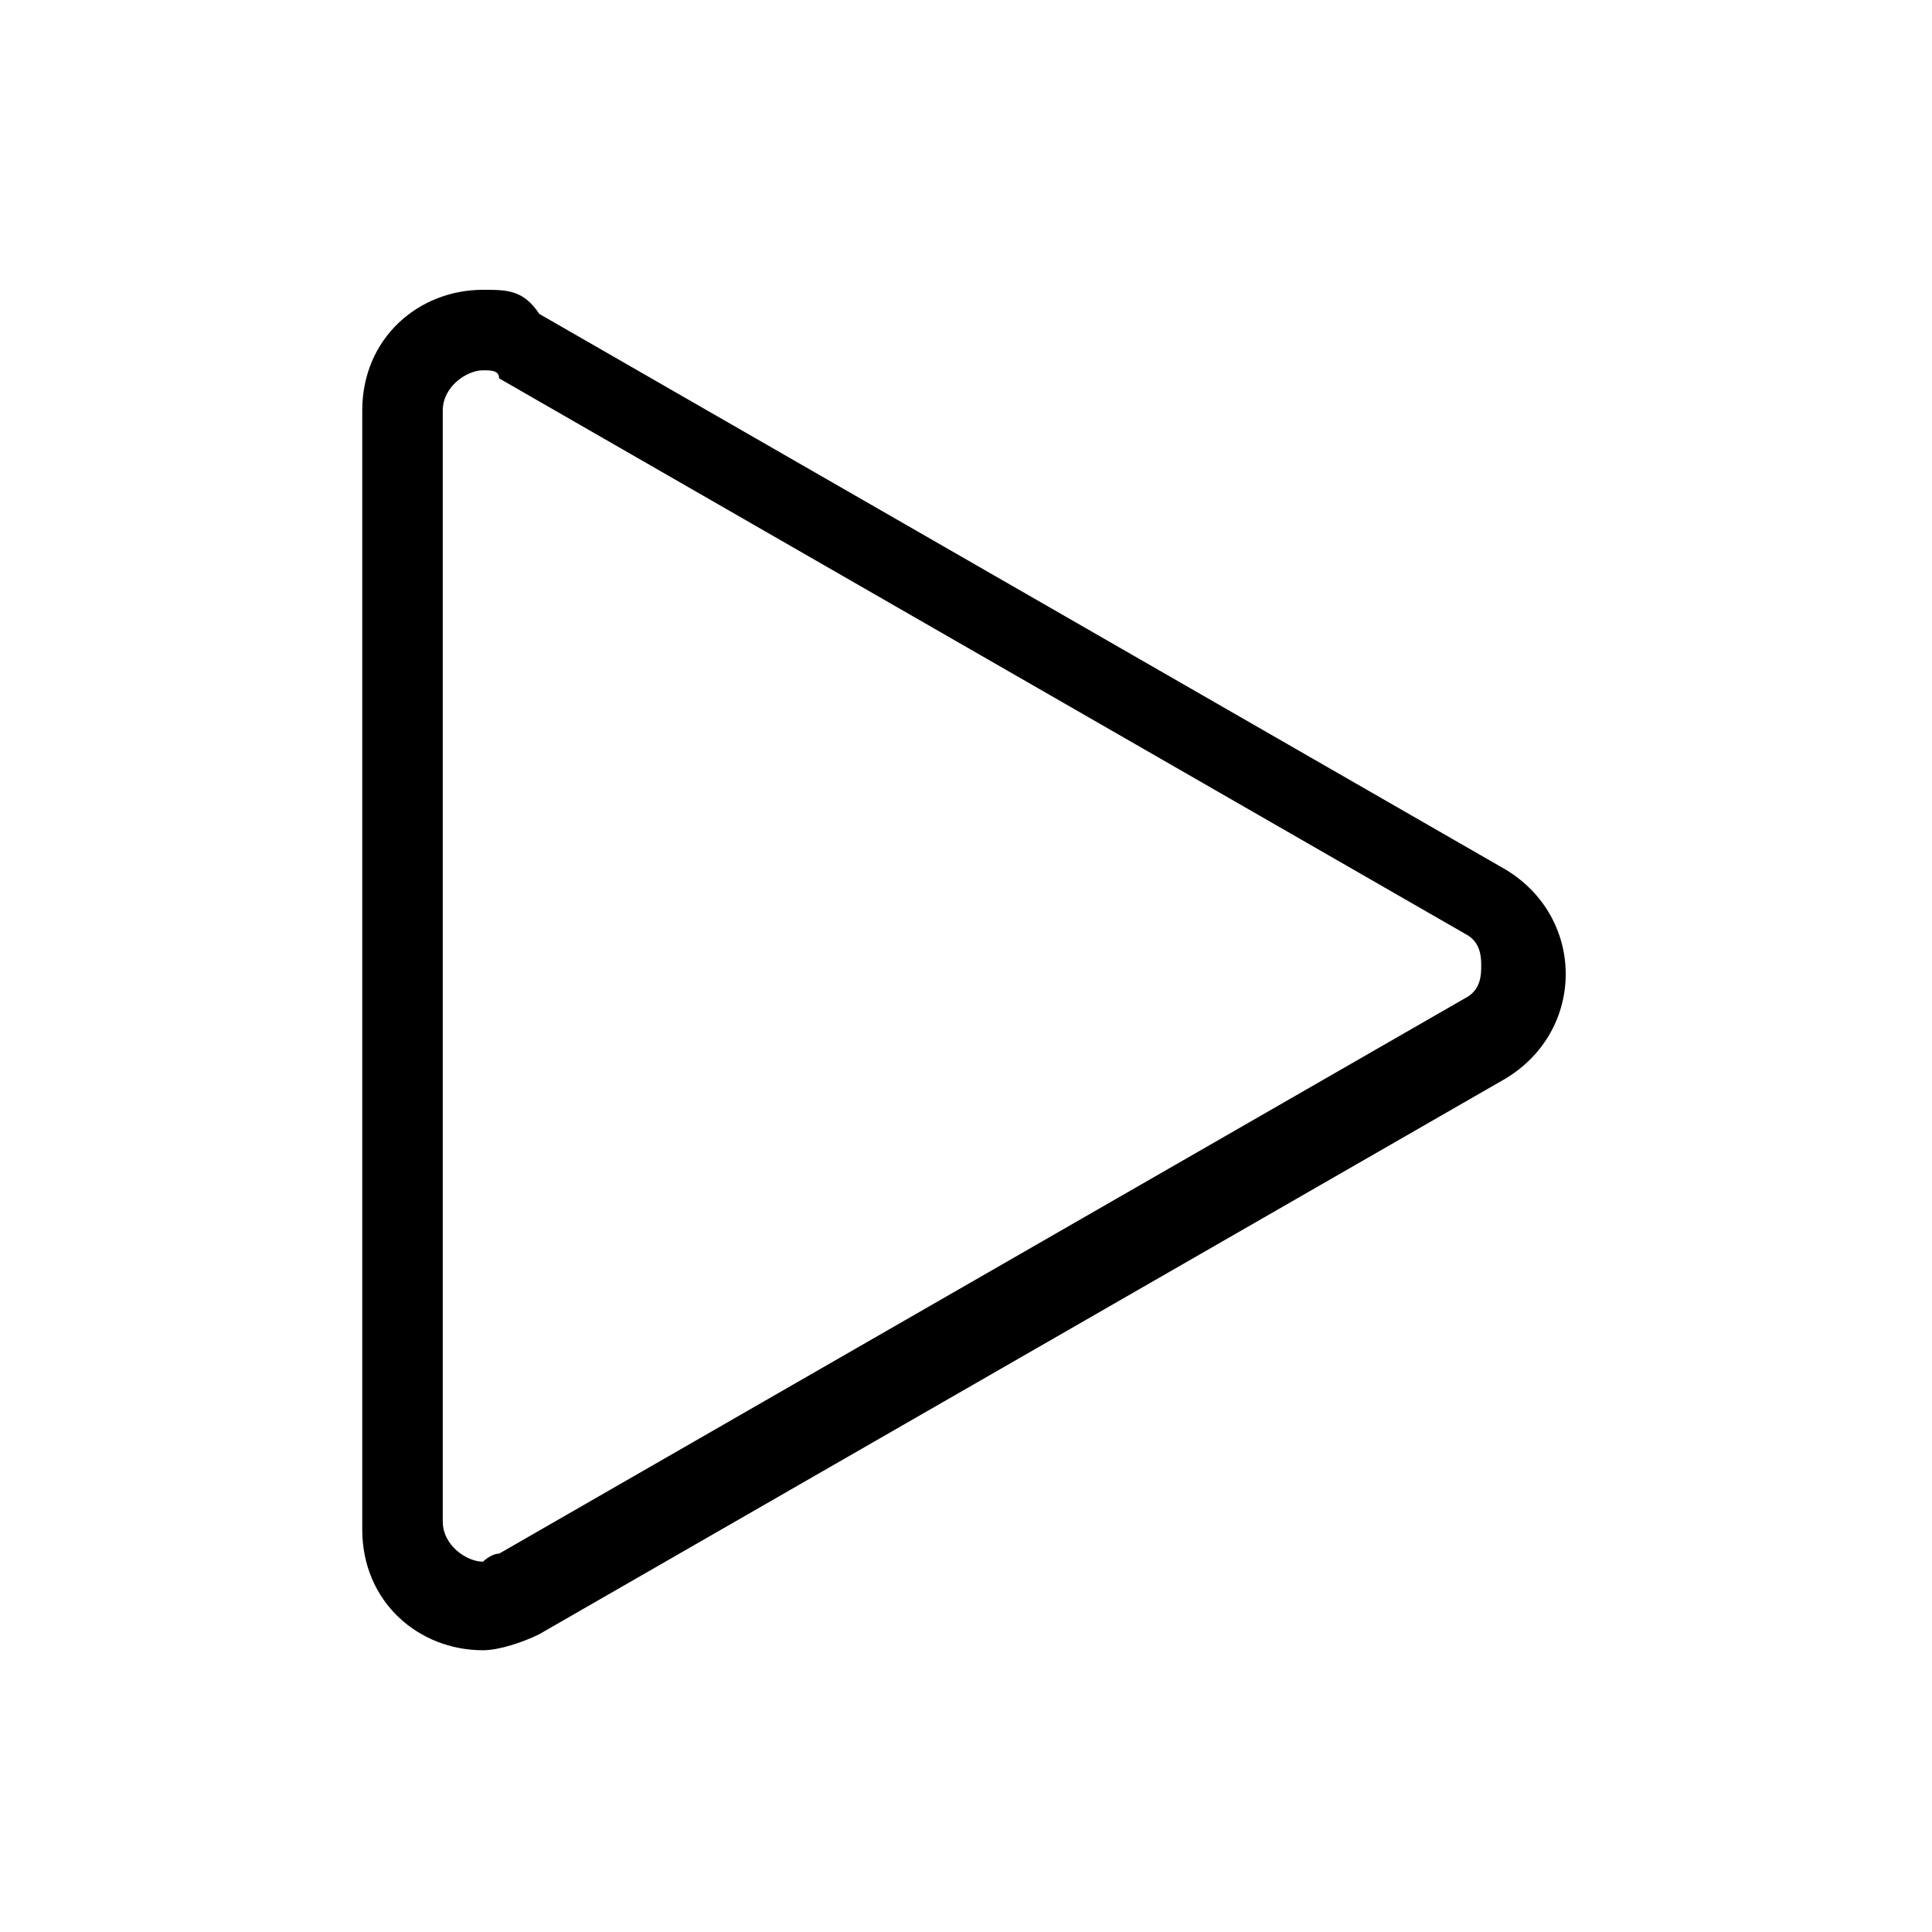
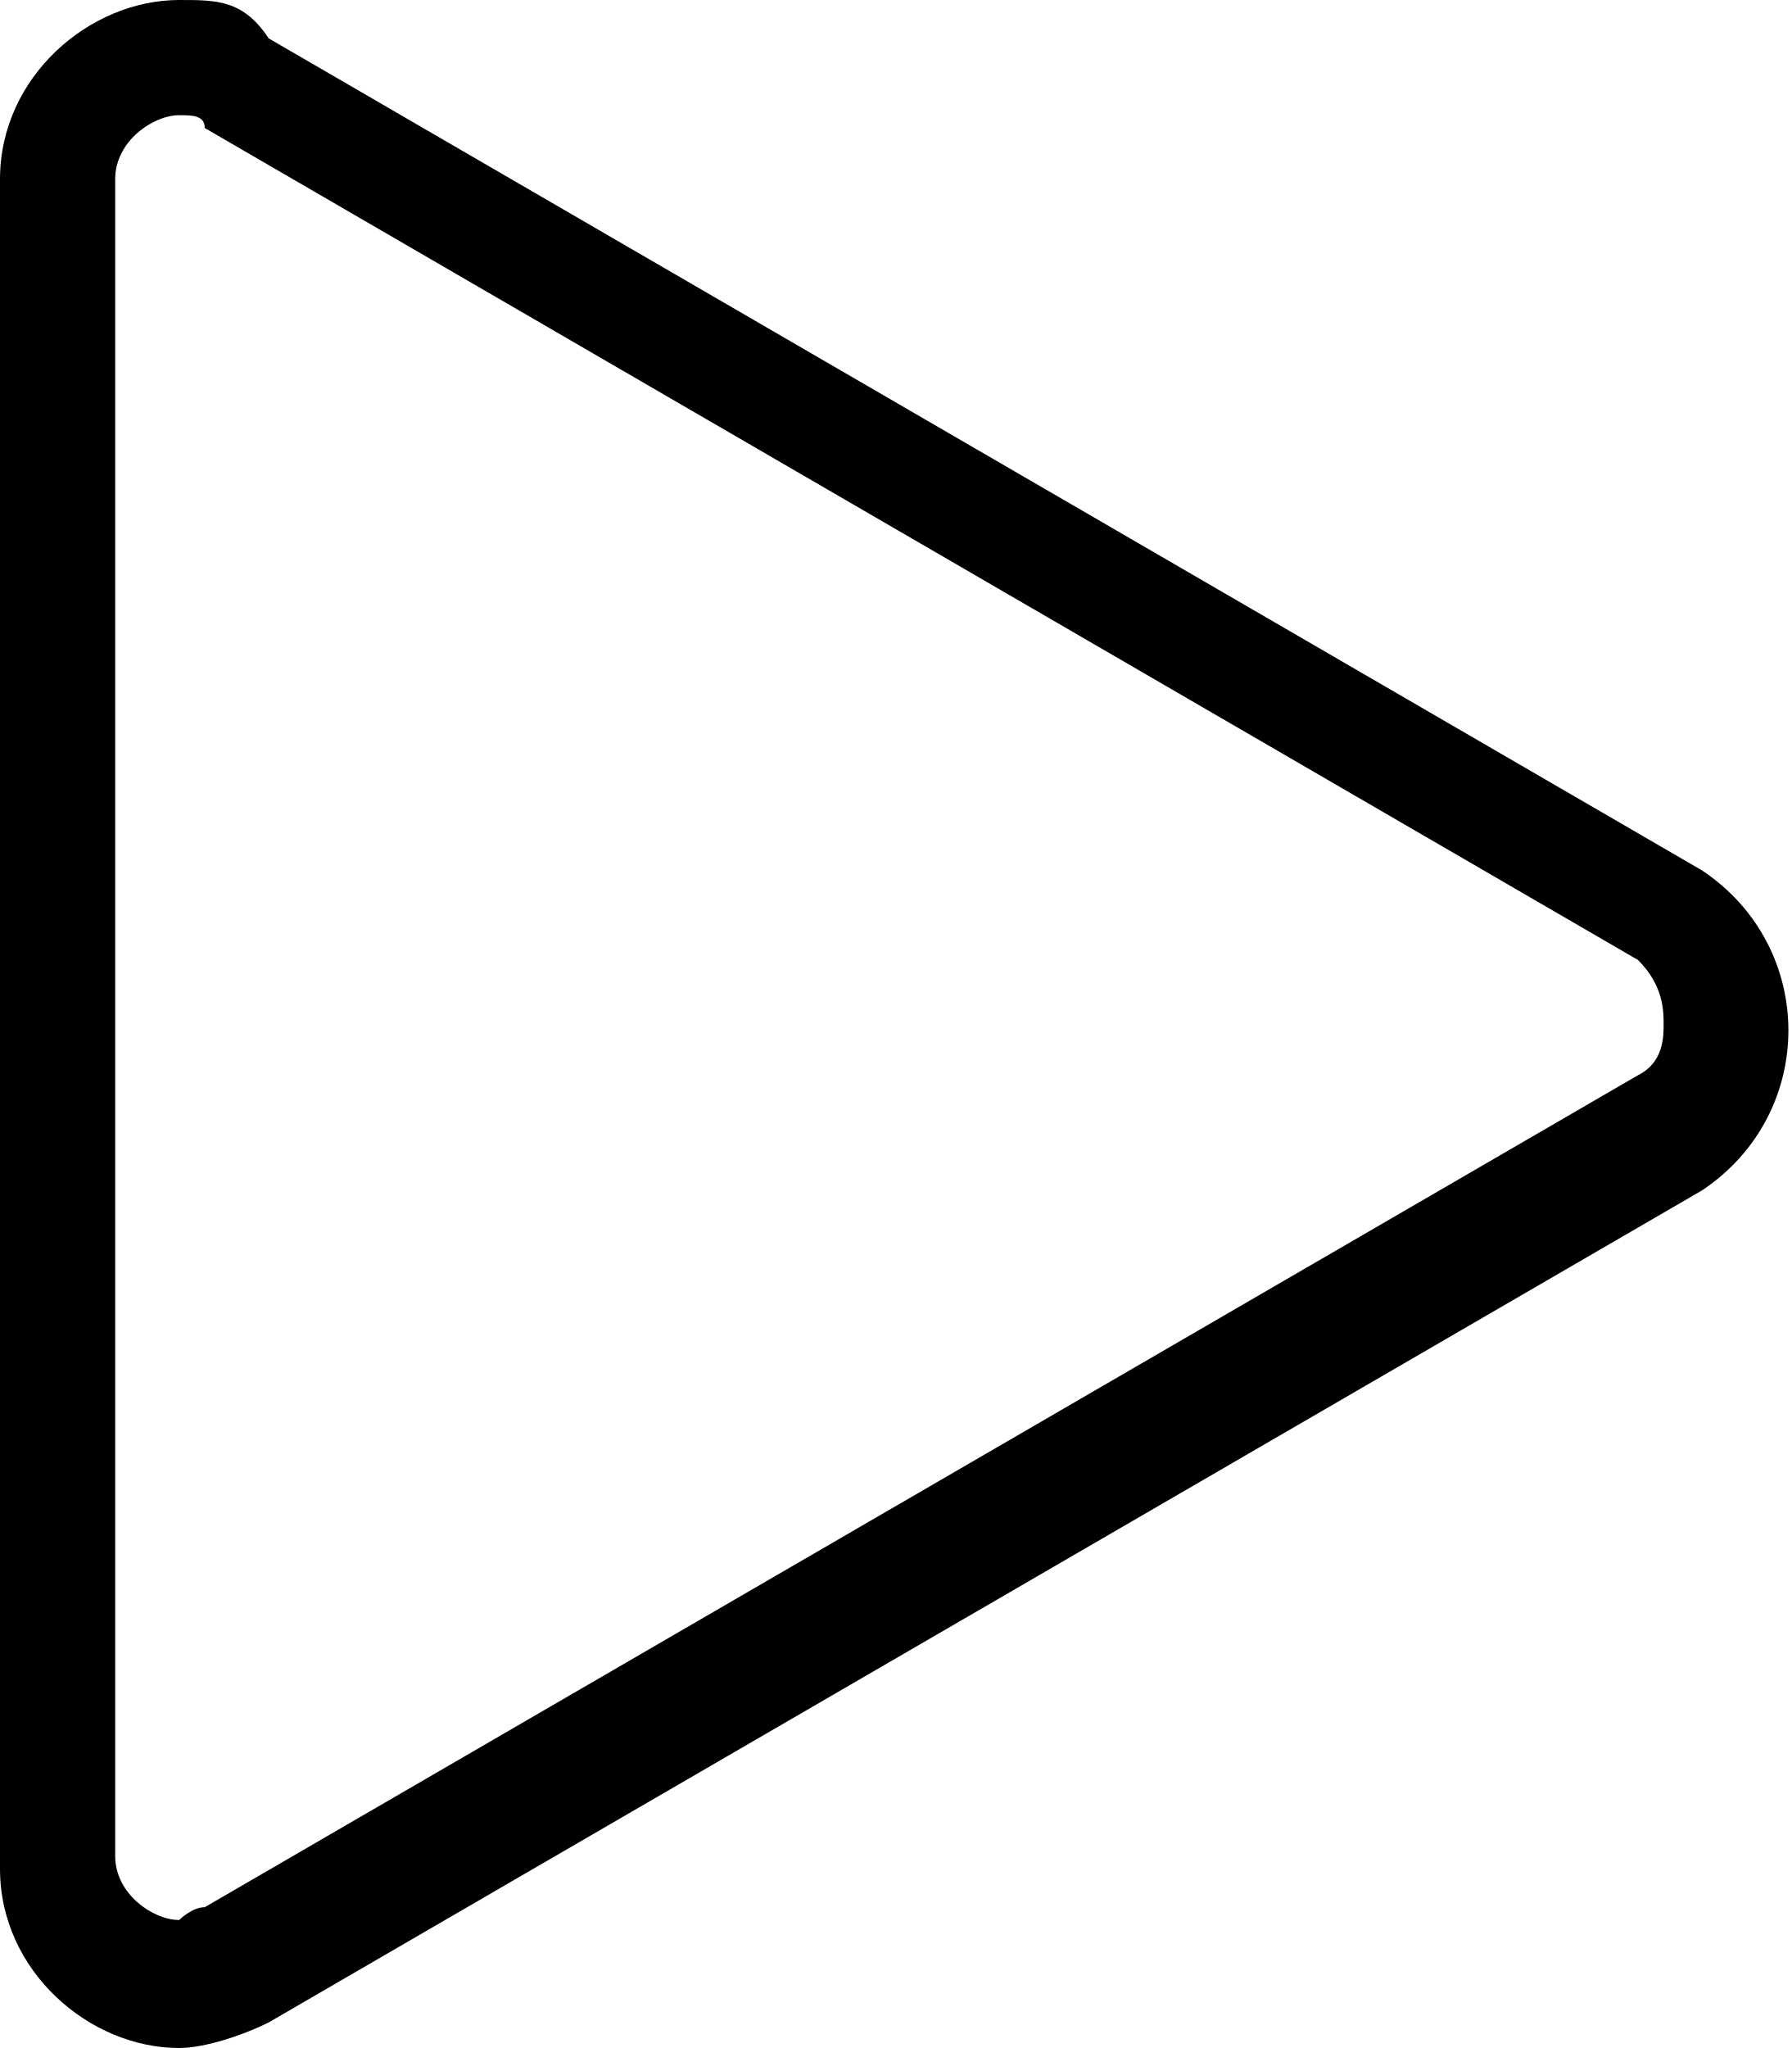
- <svg viewBox="0 0 24 24">
-   <path d="M6,4.6L6,4.6c0.1,0,0.2,0,0.2,0.1l12,6.9c0.2,0.1,0.2,0.3,0.2,0.4c0,0.1,0,0.3-0.2,0.4l-12,6.9c-0.1,0-0.2,0.1-0.2,0.1  c-0.2,0-0.5-0.2-0.5-0.5V5.1C5.5,4.8,5.8,4.6,6,4.6 M6,3.6c-0.8,0-1.5,0.6-1.5,1.5v13.9c0,0.9,0.7,1.5,1.5,1.5  c0.2,0,0.5-0.1,0.7-0.2l12-6.9c1-0.6,1-2,0-2.6l-12-6.9C6.5,3.6,6.3,3.6,6,3.6L6,3.6z" />
+ <svg xmlns="http://www.w3.org/2000/svg" version="1.1" id="Calque_1" x="0px" y="0px" viewBox="0 0 14 16" style="enable-background:new 0 0 14 16;" xml:space="preserve">
+   <path d="M1.4,0.9L1.4,0.9c0.1,0,0.2,0,0.2,0.1l11.2,6.5C13,7.7,13,7.9,13,8c0,0.1,0,0.3-0.2,0.4L1.6,14.9c-0.1,0-0.2,0.1-0.2,0.1  c-0.2,0-0.5-0.2-0.5-0.5V1.4C0.9,1.1,1.2,0.9,1.4,0.9 M1.4,0C0.7,0,0,0.6,0,1.4v13.2C0,15.4,0.7,16,1.4,16c0.2,0,0.5-0.1,0.7-0.2  l11.2-6.5c0.9-0.6,0.9-1.9,0-2.5L2.1,0.3C1.9,0,1.7,0,1.4,0L1.4,0z" />
</svg>
